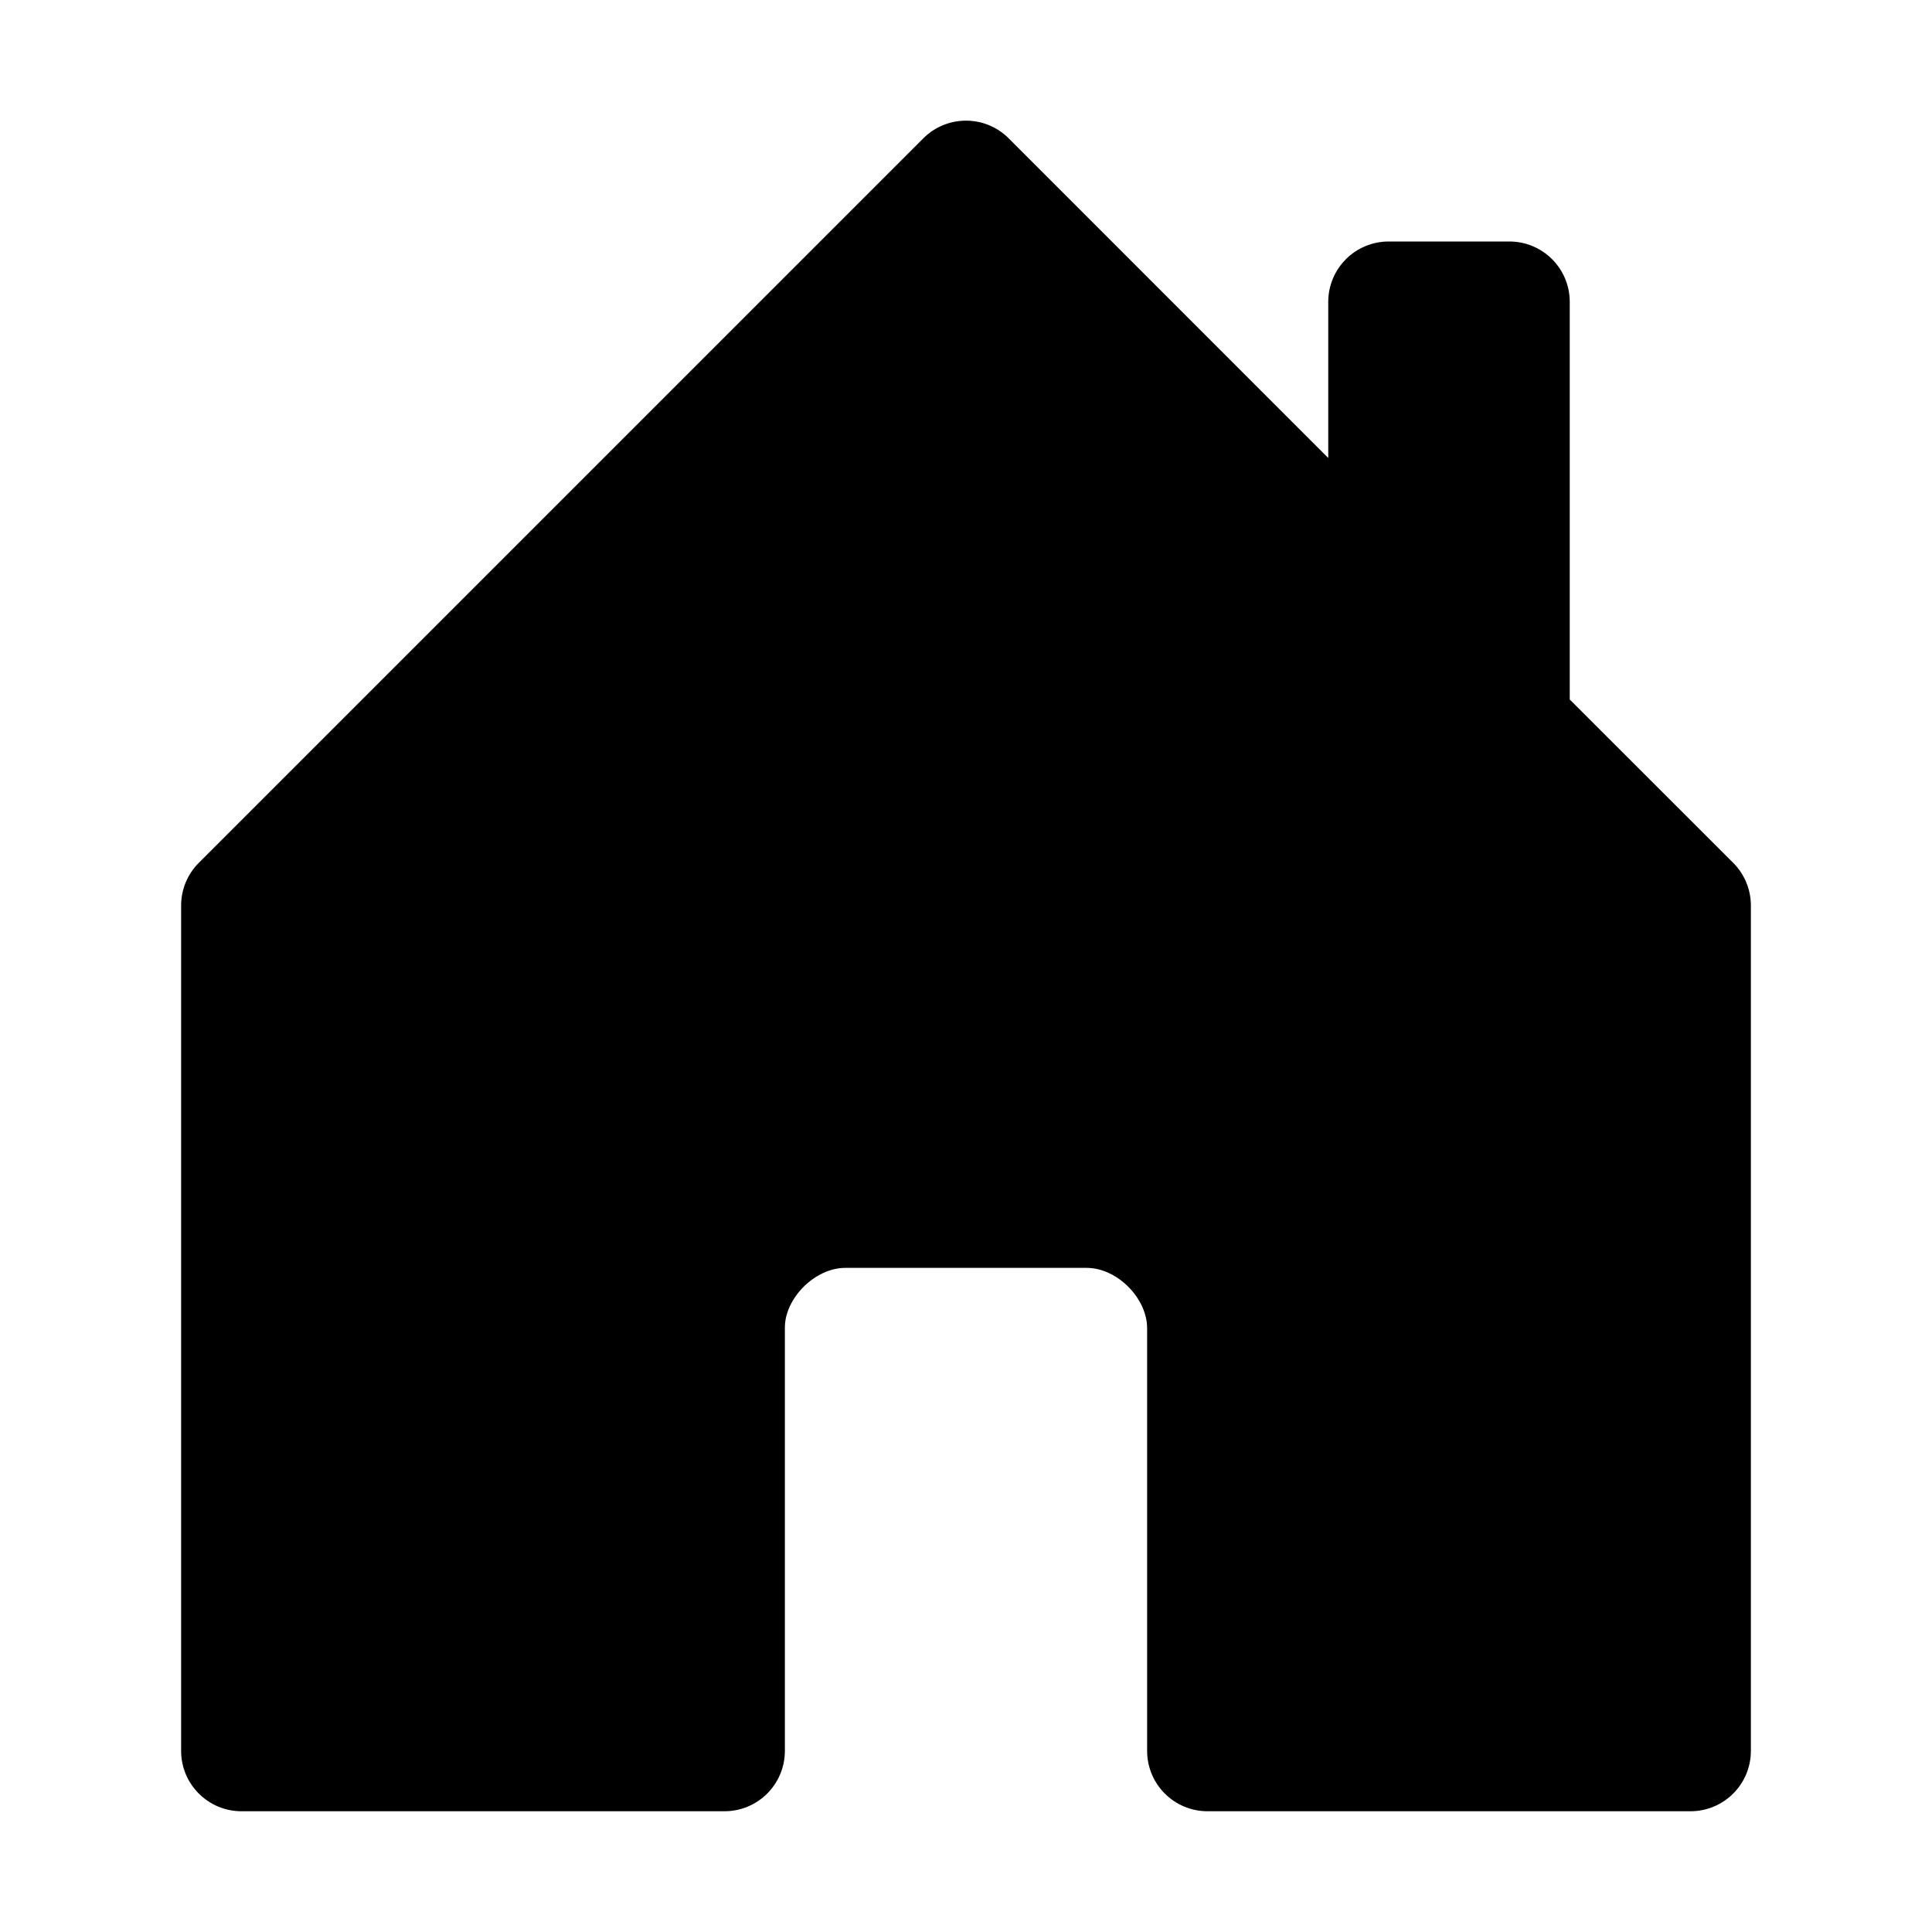
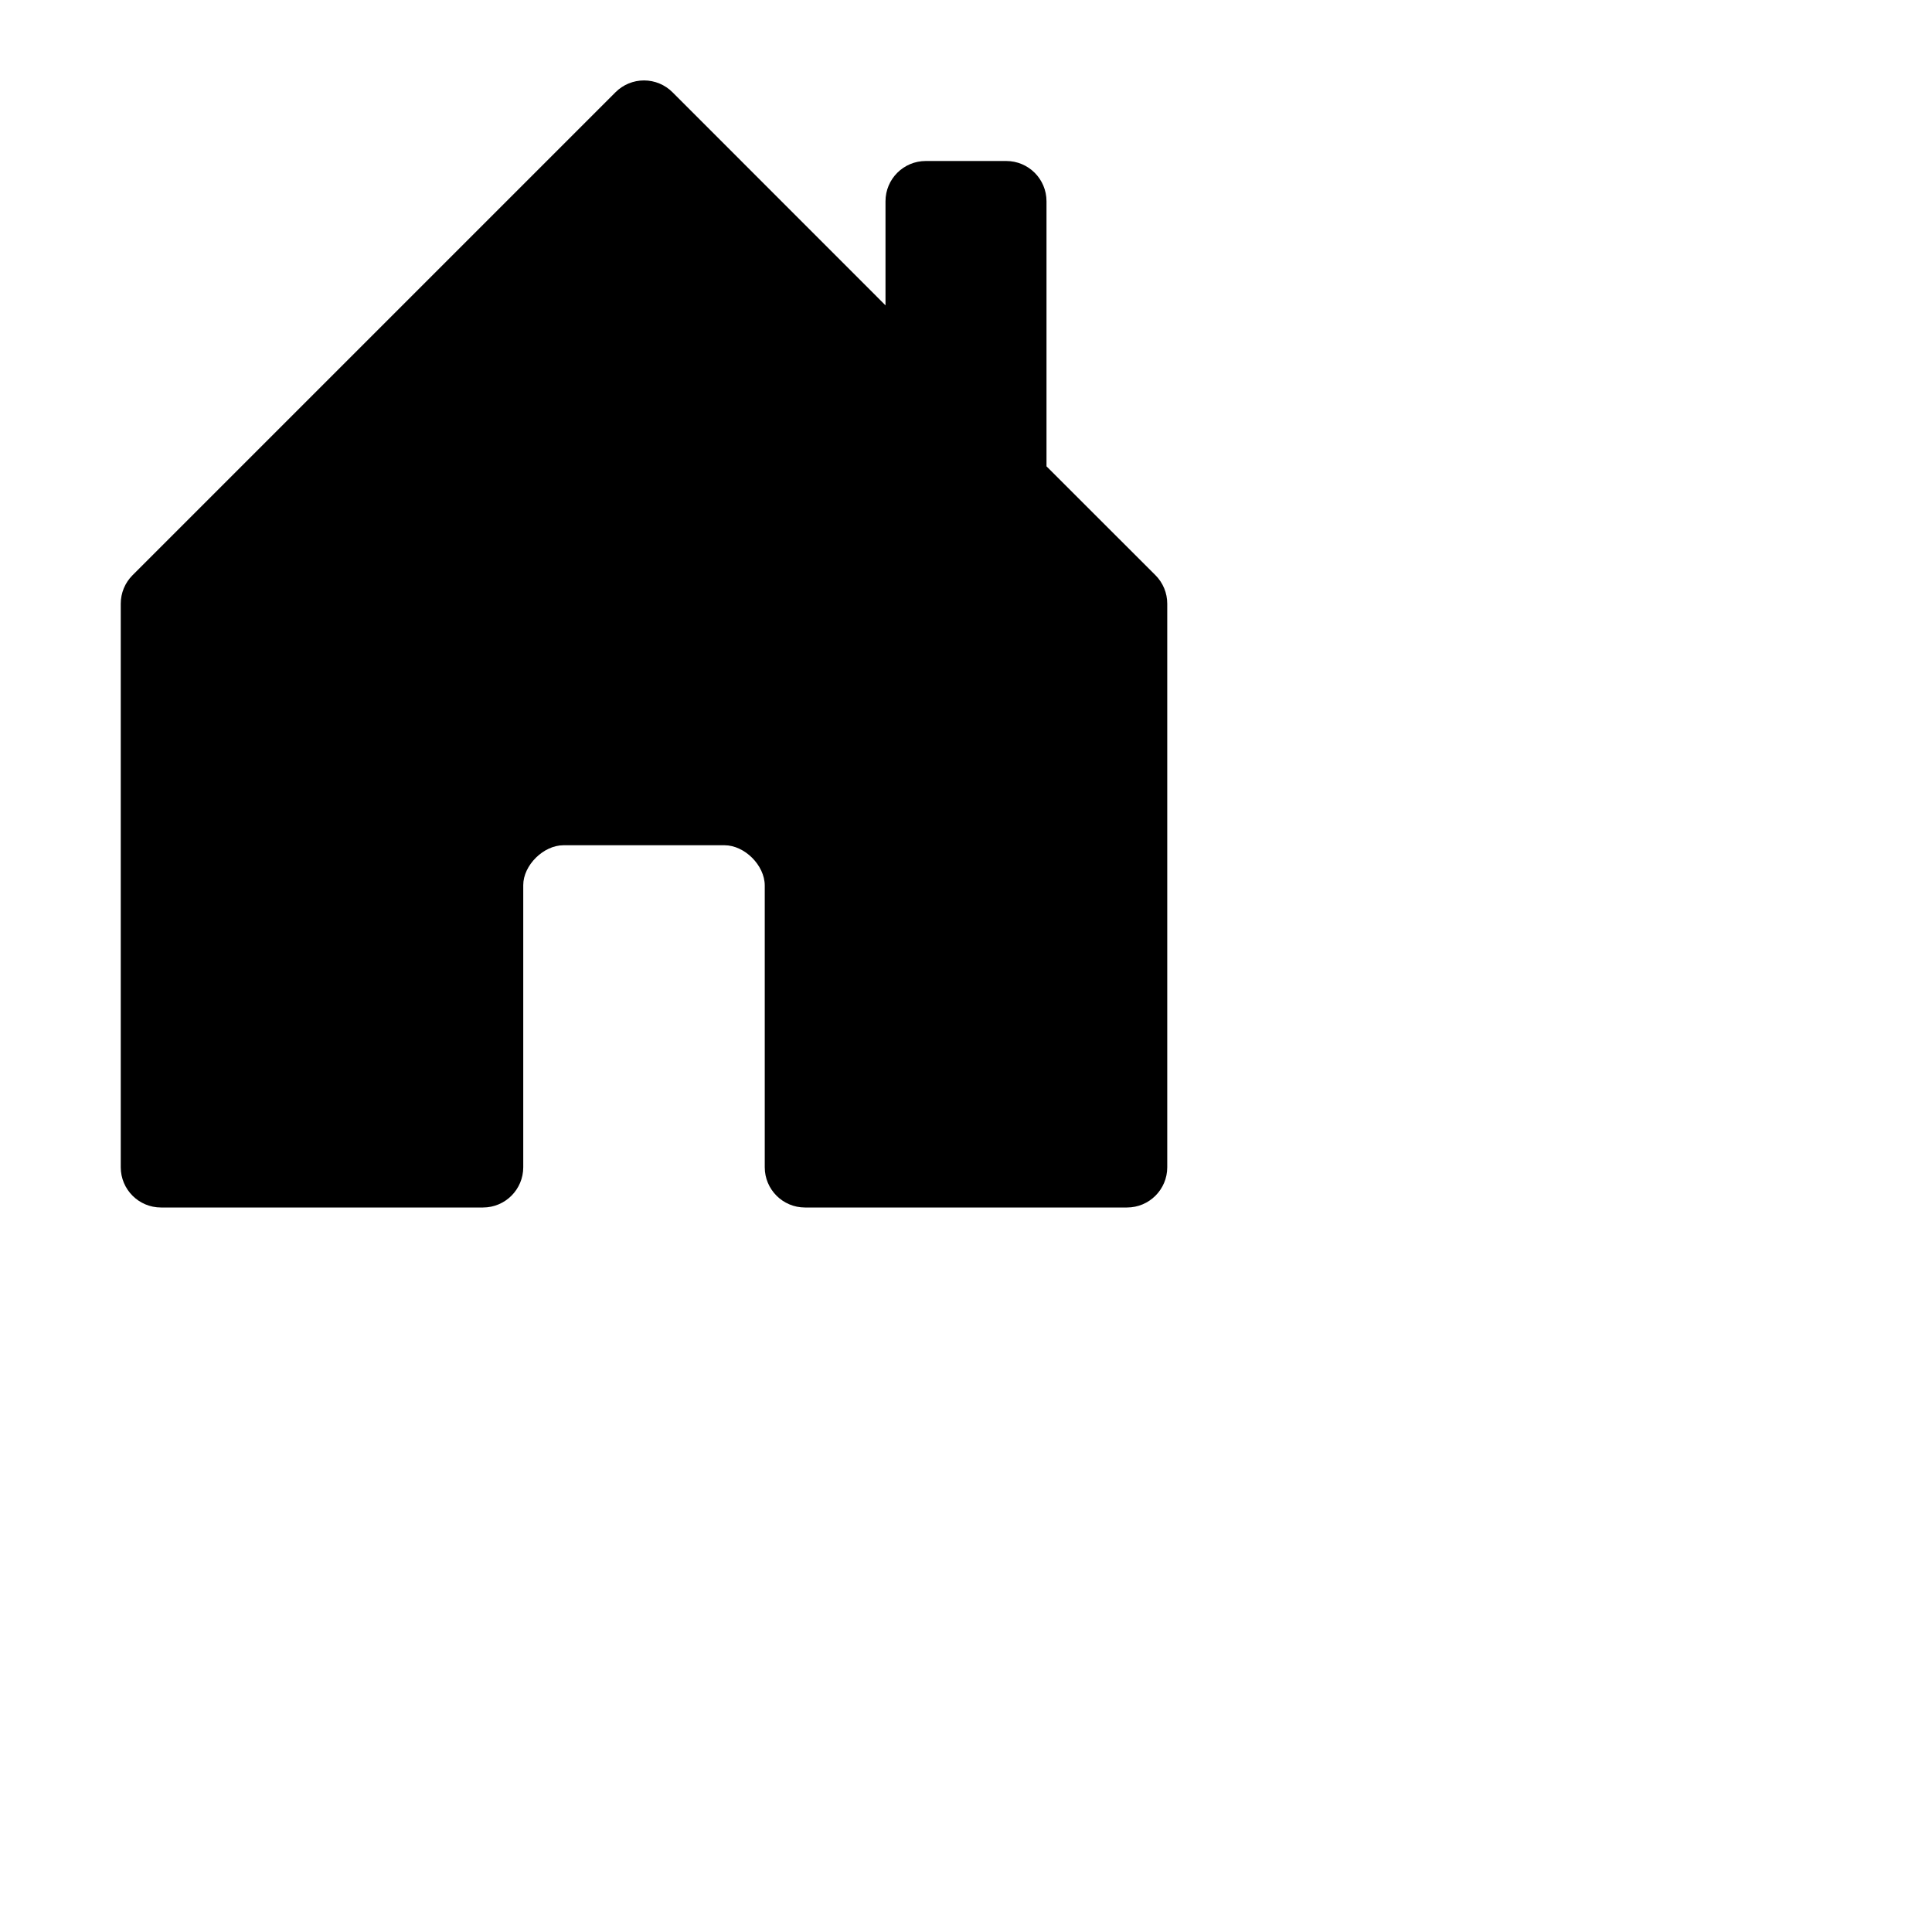
- <svg xmlns="http://www.w3.org/2000/svg" width="16" height="16" fill="currentColor" class="bi bi-house-door-fill" viewBox="0 0 16 16">
+ <svg xmlns="http://www.w3.org/2000/svg" width="24" height="24" fill="currentColor" class="bi bi-house-door-fill" viewBox="0 0 24 24">
  <path d="M6.5 14.5v-3.505c0-.245.25-.495.5-.495h2c.25 0 .5.25.5.5v3.5a.5.5 0 0 0 .5.5h4a.5.5 0 0 0 .5-.5v-7a.5.5 0 0 0-.146-.354L13 5.793V2.5a.5.5 0 0 0-.5-.5h-1a.5.5 0 0 0-.5.5v1.293L8.354 1.146a.5.5 0 0 0-.708 0l-6 6A.5.5 0 0 0 1.5 7.5v7a.5.5 0 0 0 .5.5h4a.5.5 0 0 0 .5-.5z" />
</svg>
